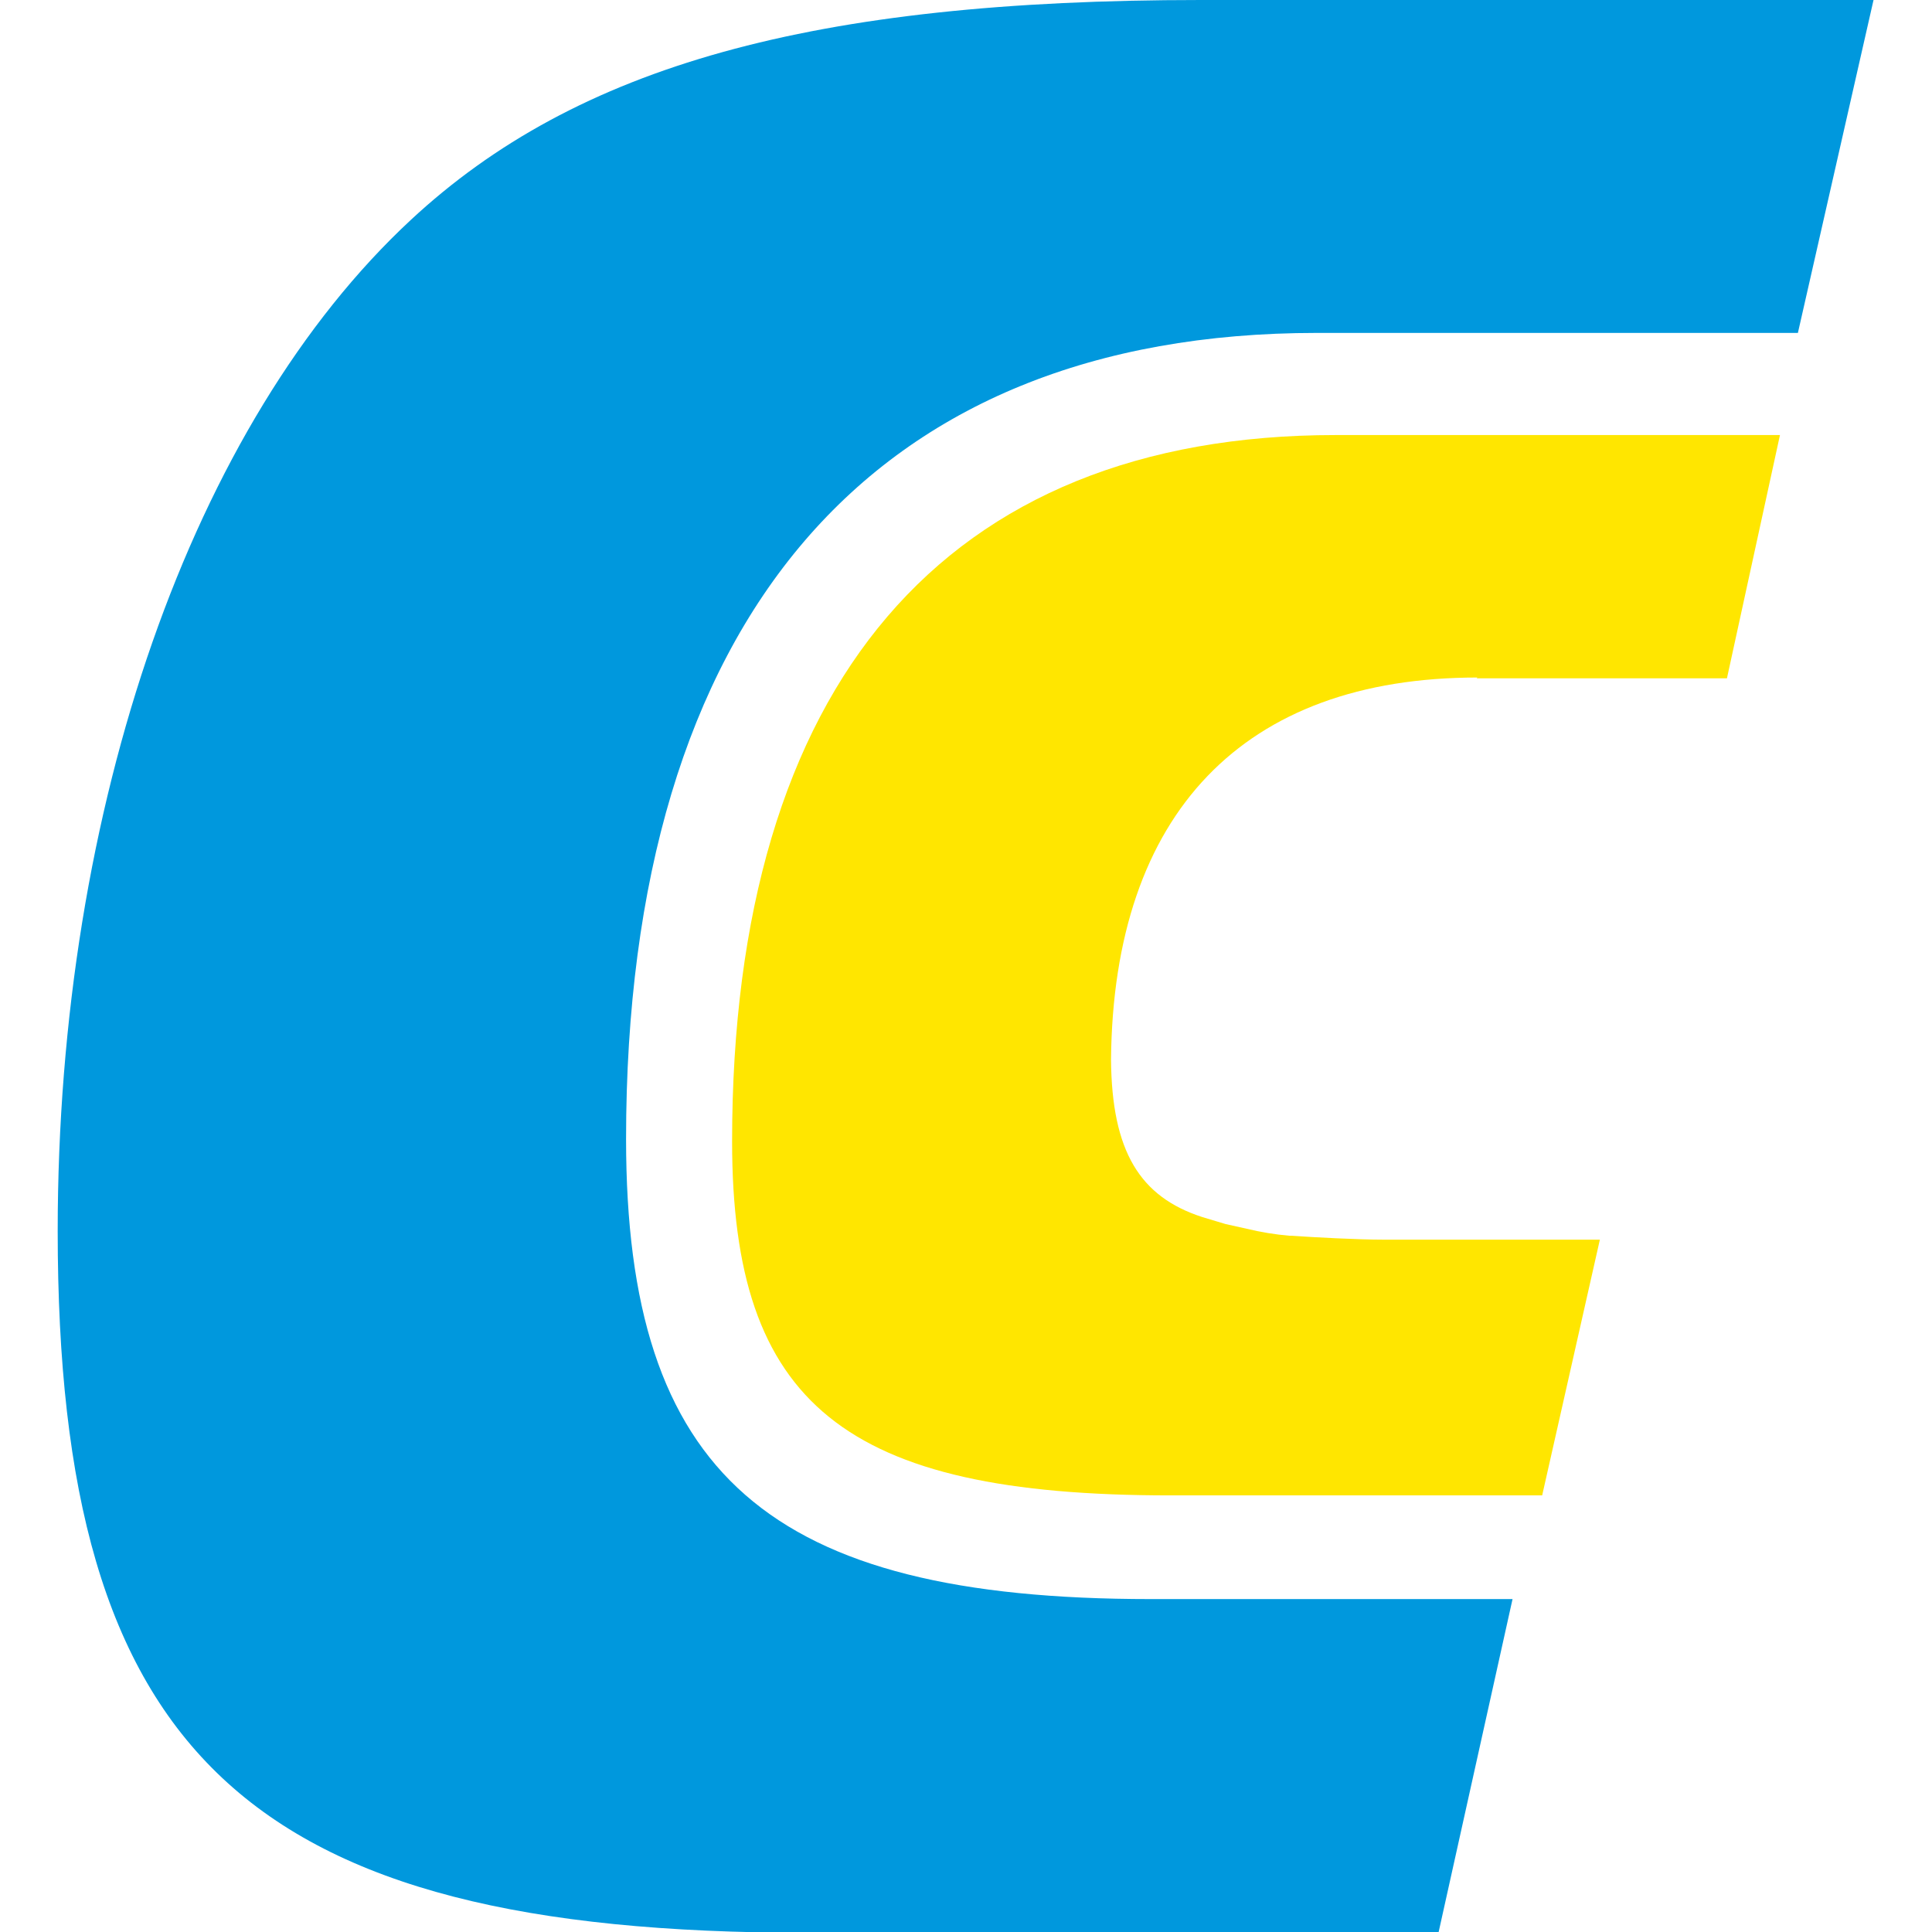
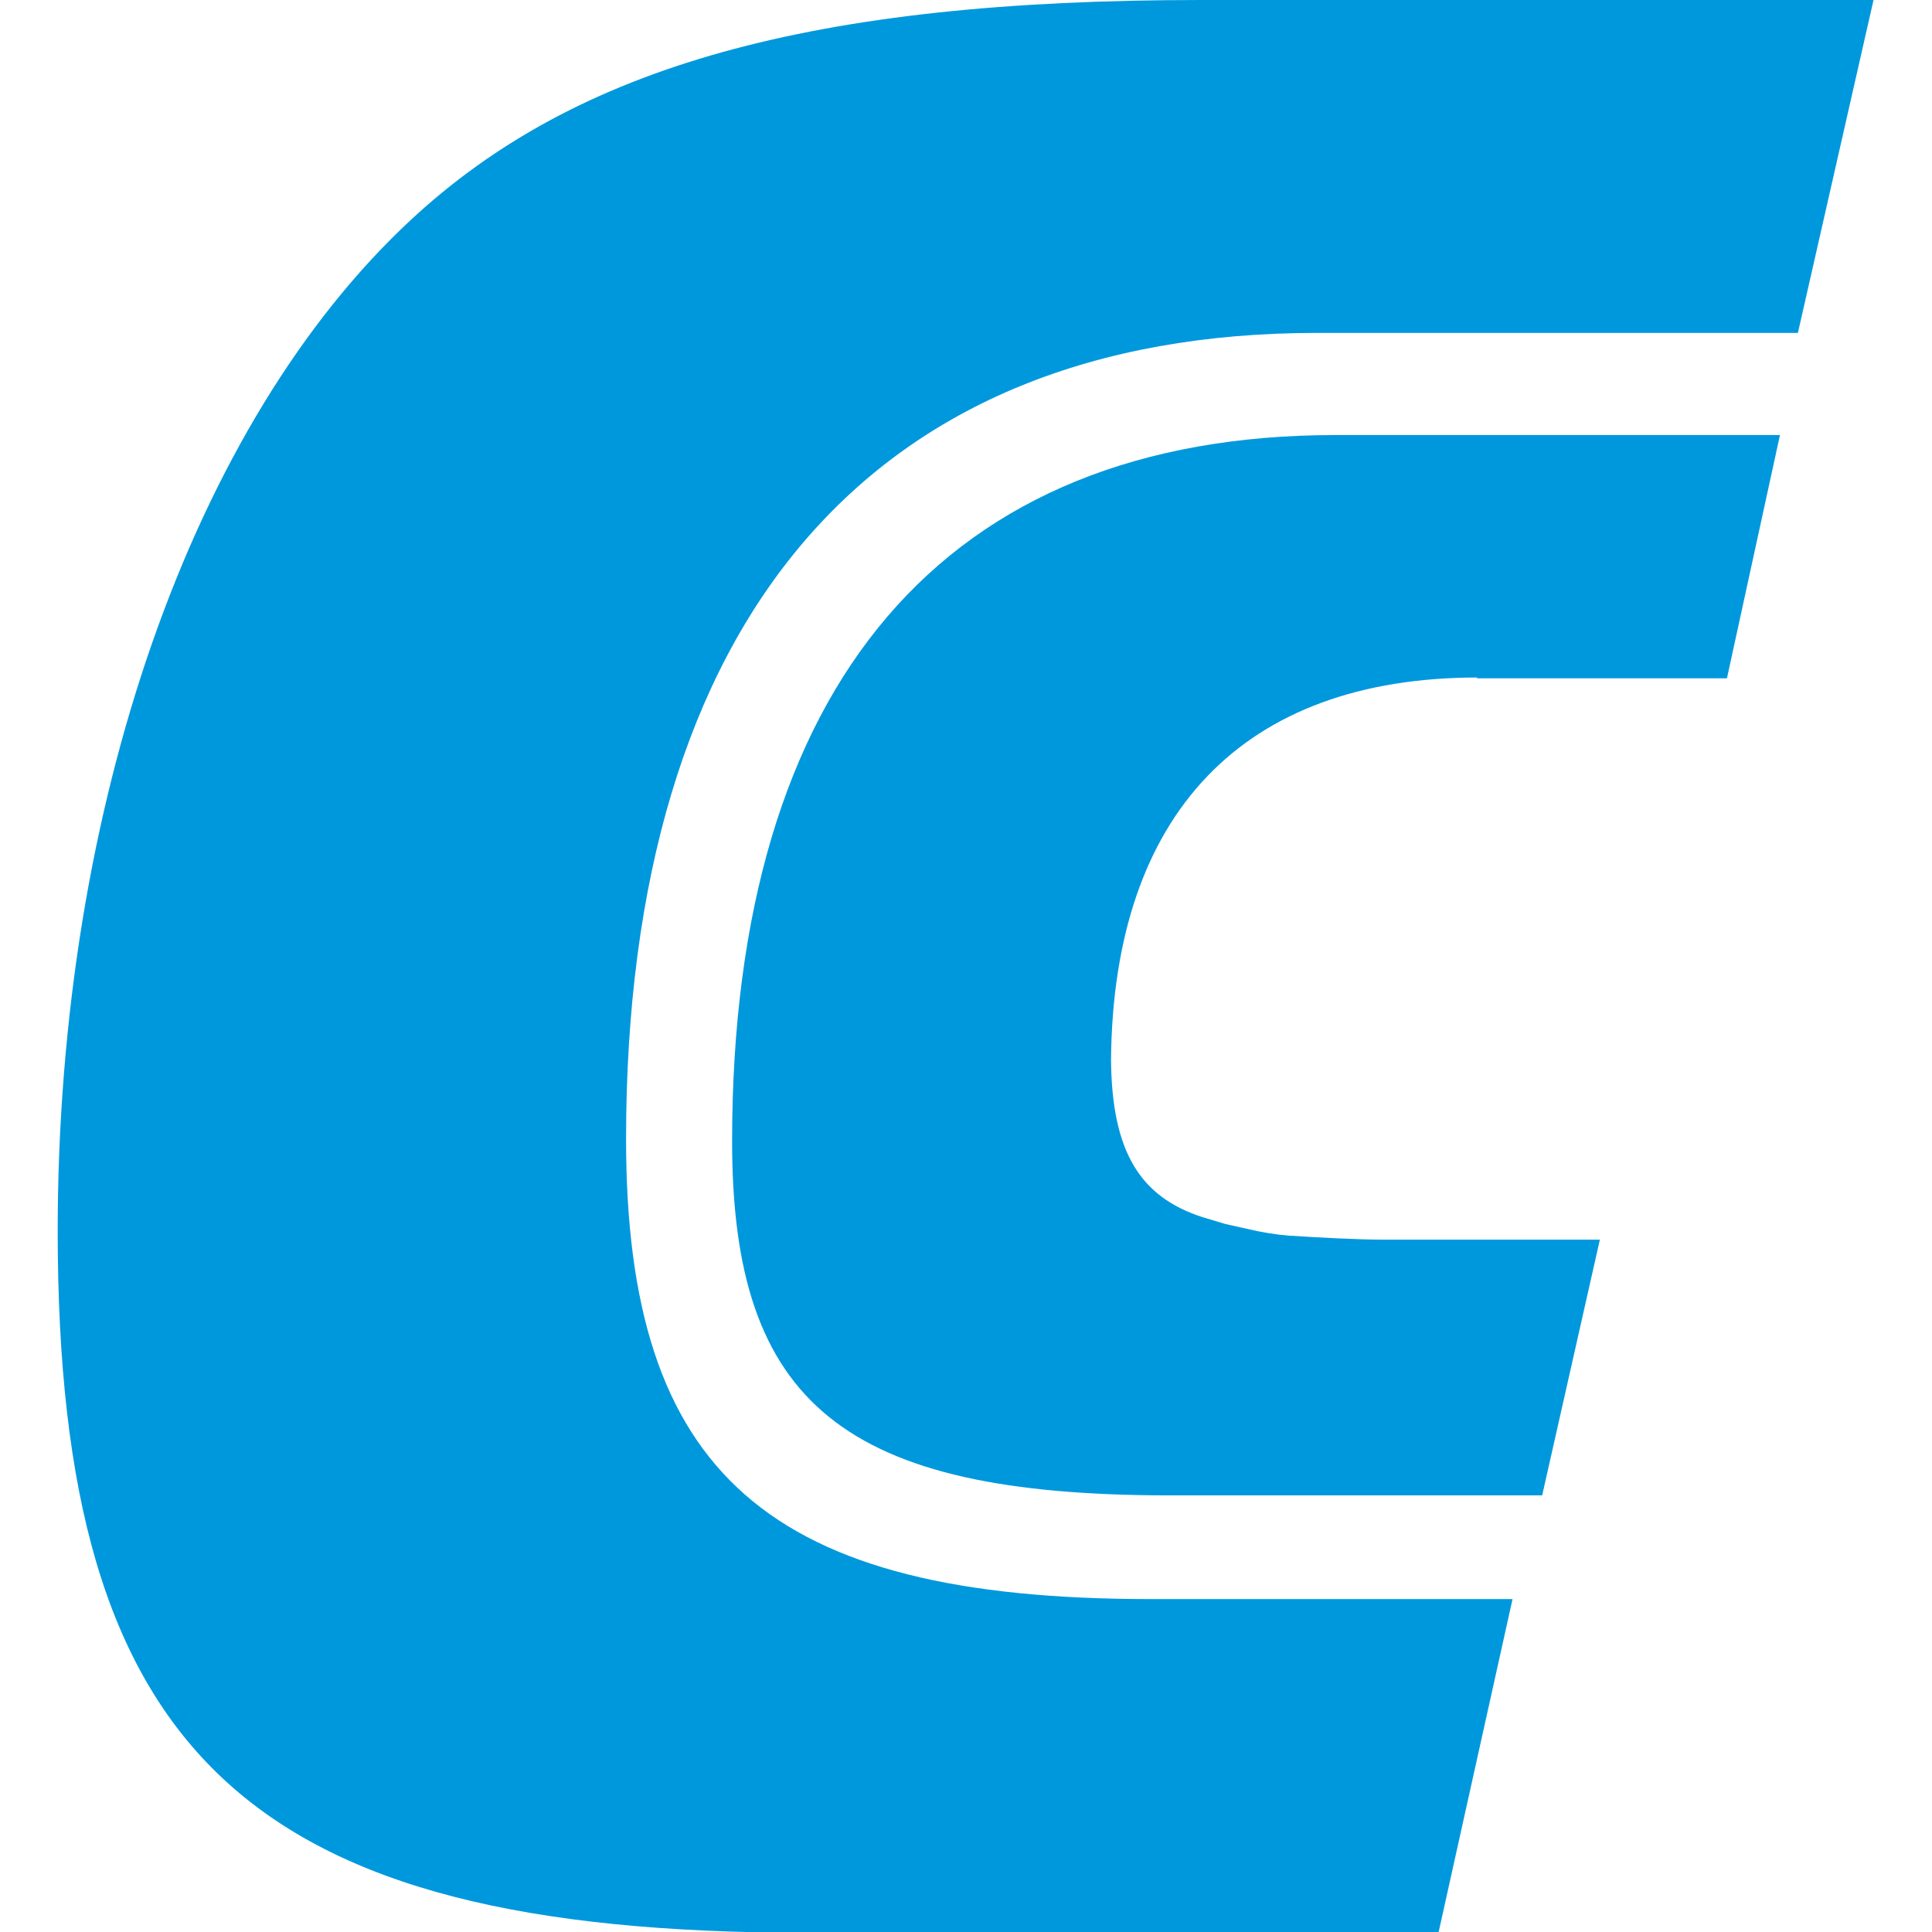
<svg xmlns="http://www.w3.org/2000/svg" viewBox="0 0 247.8 247.8">
-   <path fill="#ffe600" d="M189.4 87h32.1l6.8-31.2h-57c-50.1 0-77.4 31.9-77.4 90.6 0 33.7 14.4 45.4 56.2 45.4h47.7l7.4-32.8h-27.8c-3.2 0-8.9-.3-11.7-.5a33.4 33.4 0 0 1-.3 0 37 37 0 0 1-5.5-.9l-2.7-.6-3-.9c-8-2.6-11.6-8.4-11.7-20.2.3-31.6 17-49 47-49z" />
-   <path fill="#0098dd" d="M194 205.1h-46.4c-49 0-67.3-16-67.3-59 0-66.7 31.5-103.4 88.6-103.4h61.7L240.3 0H154C104.3 0 74 8.4 52.7 28.2c-28 26-45.3 75.2-45.3 129.7 0 67.1 24.3 90 96.1 90h81z" />
+   <path fill="#0098dd" d="M194 205.1h-46.4c-49 0-67.3-16-67.3-59 0-66.7 31.5-103.4 88.6-103.4h61.7L240.3 0H154C104.3 0 74 8.4 52.7 28.2c-28 26-45.3 75.2-45.3 129.7 0 67.1 24.3 90 96.1 90h81zM189.4 87h32.1l6.8-31.2h-57c-50.1 0-77.4 31.9-77.4 90.6 0 33.7 14.4 45.4 56.2 45.4h47.7l7.4-32.8h-27.8c-3.2 0-8.9-.3-11.7-.5a33.4 33.4 0 0 1-.3 0 37 37 0 0 1-5.5-.9l-2.7-.6-3-.9c-8-2.6-11.6-8.4-11.7-20.2.3-31.6 17-49 47-49z" />
</svg>
